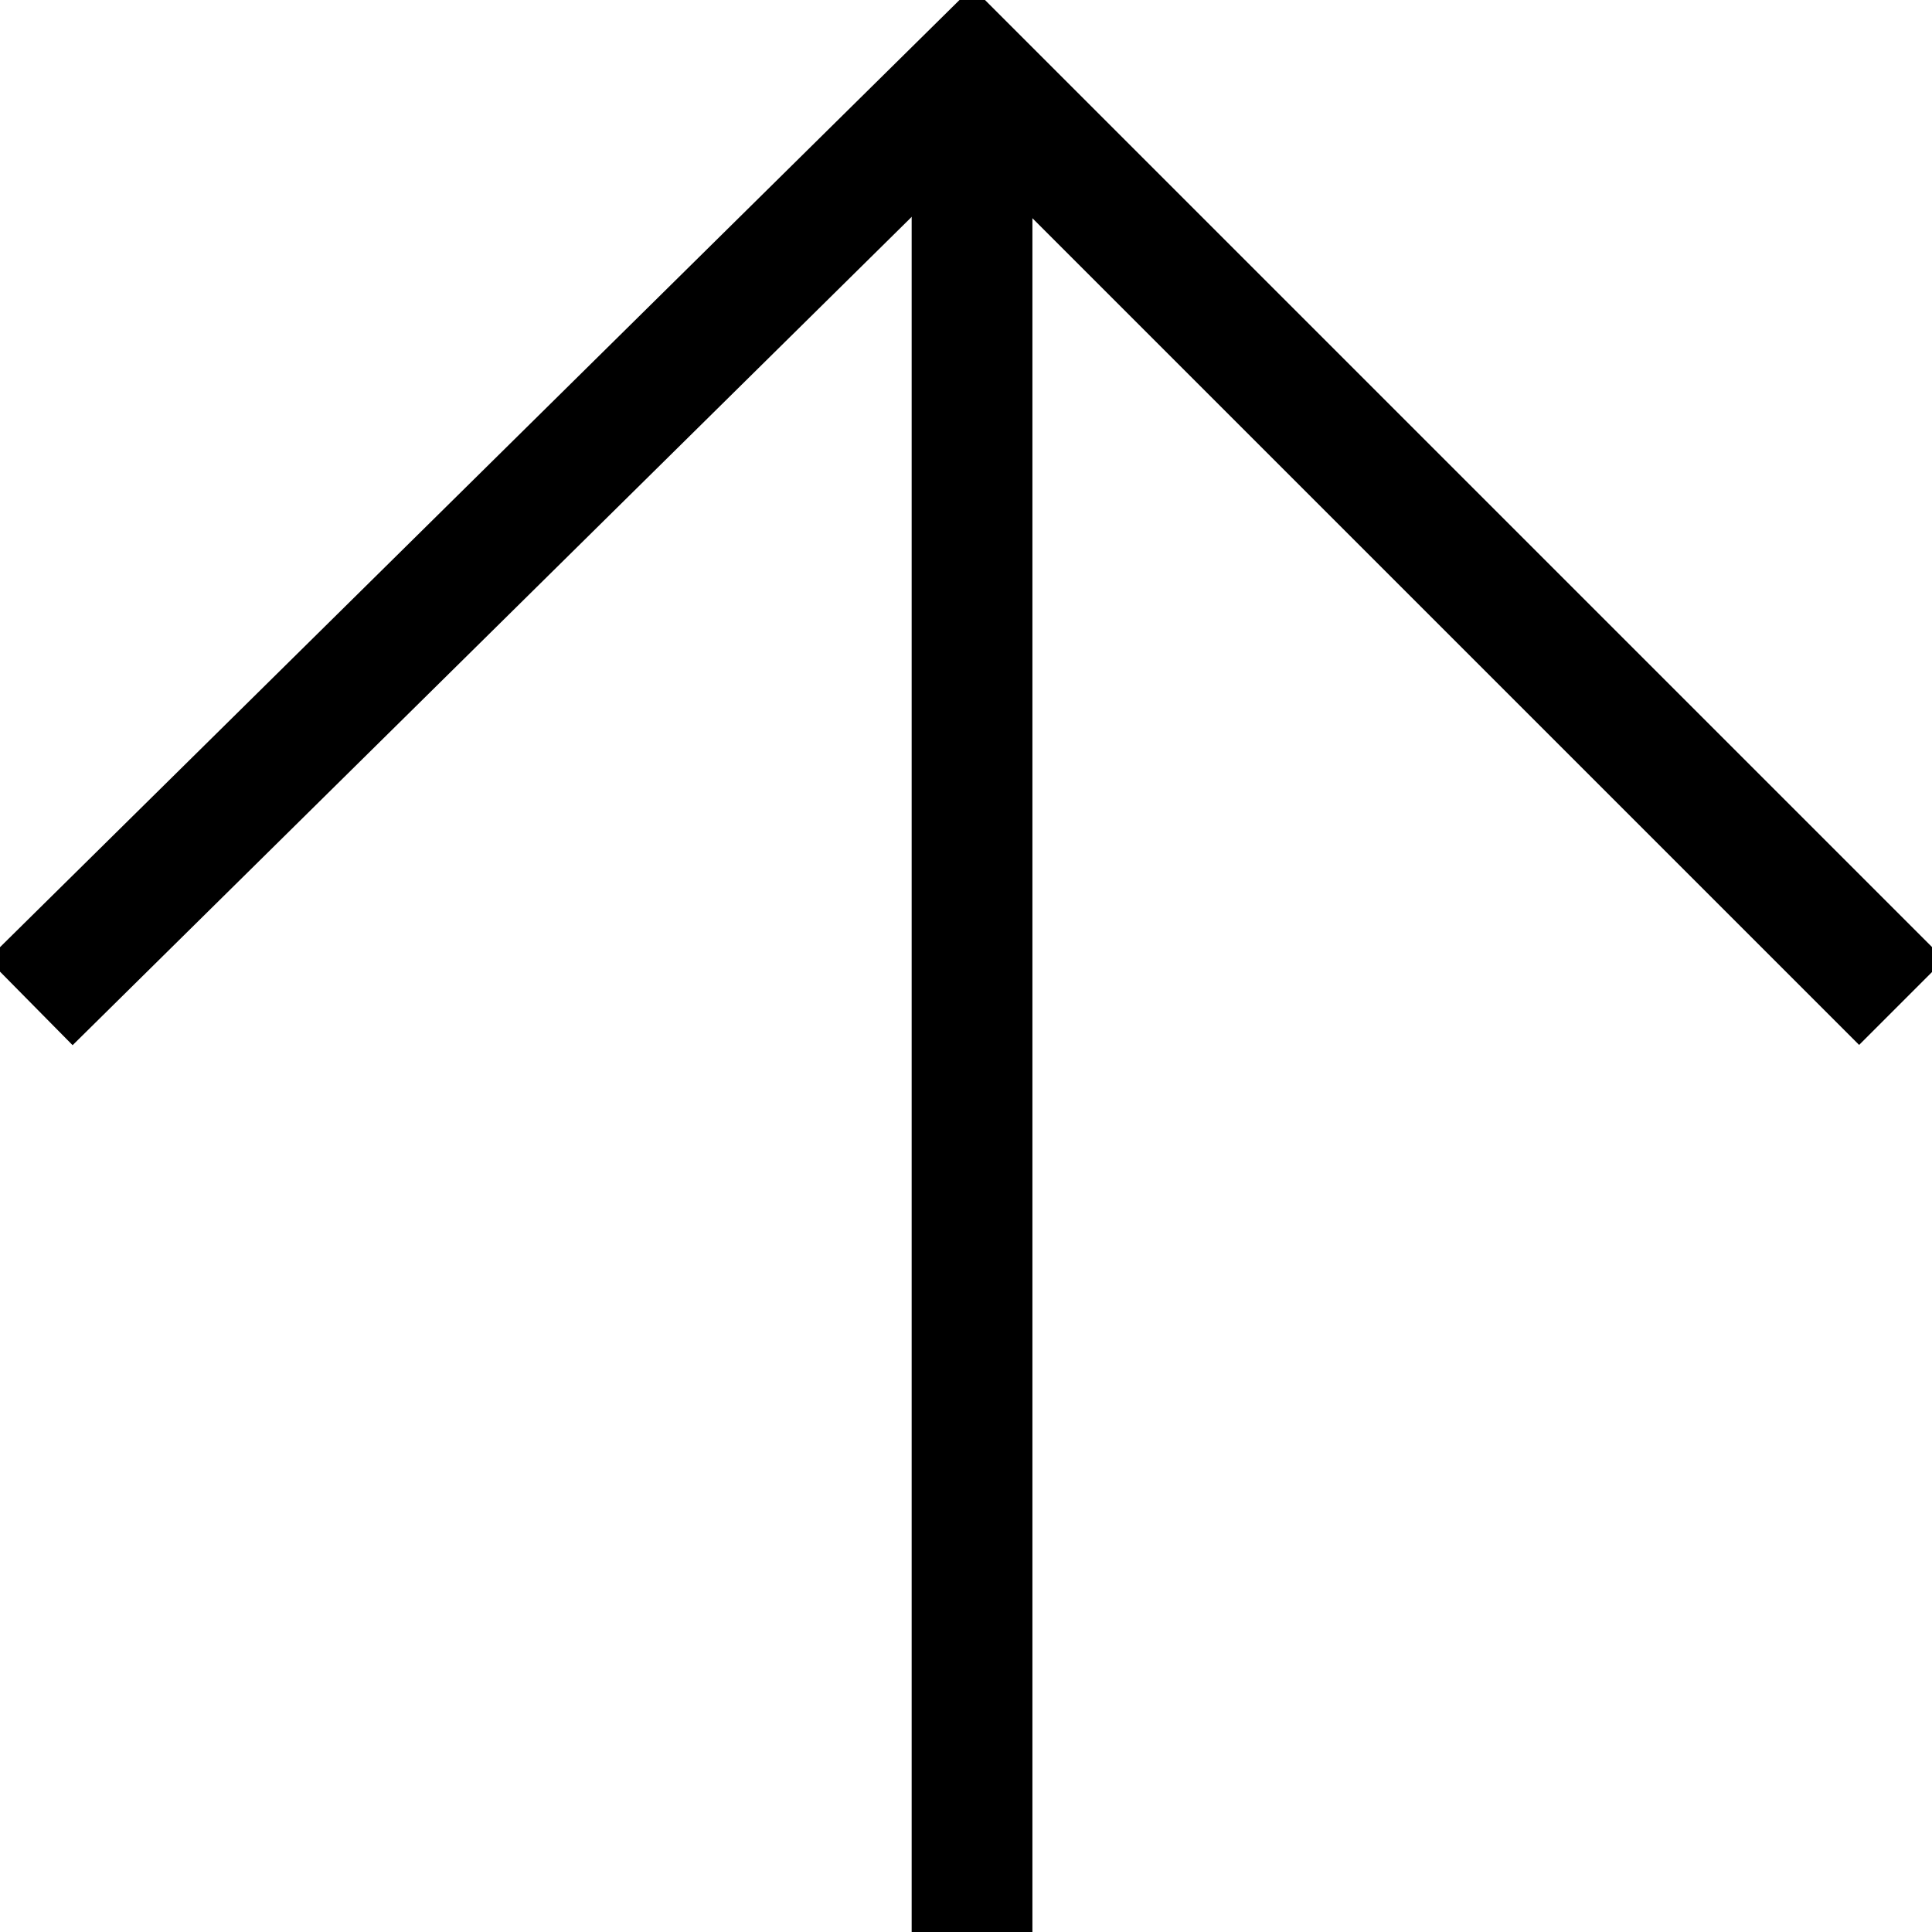
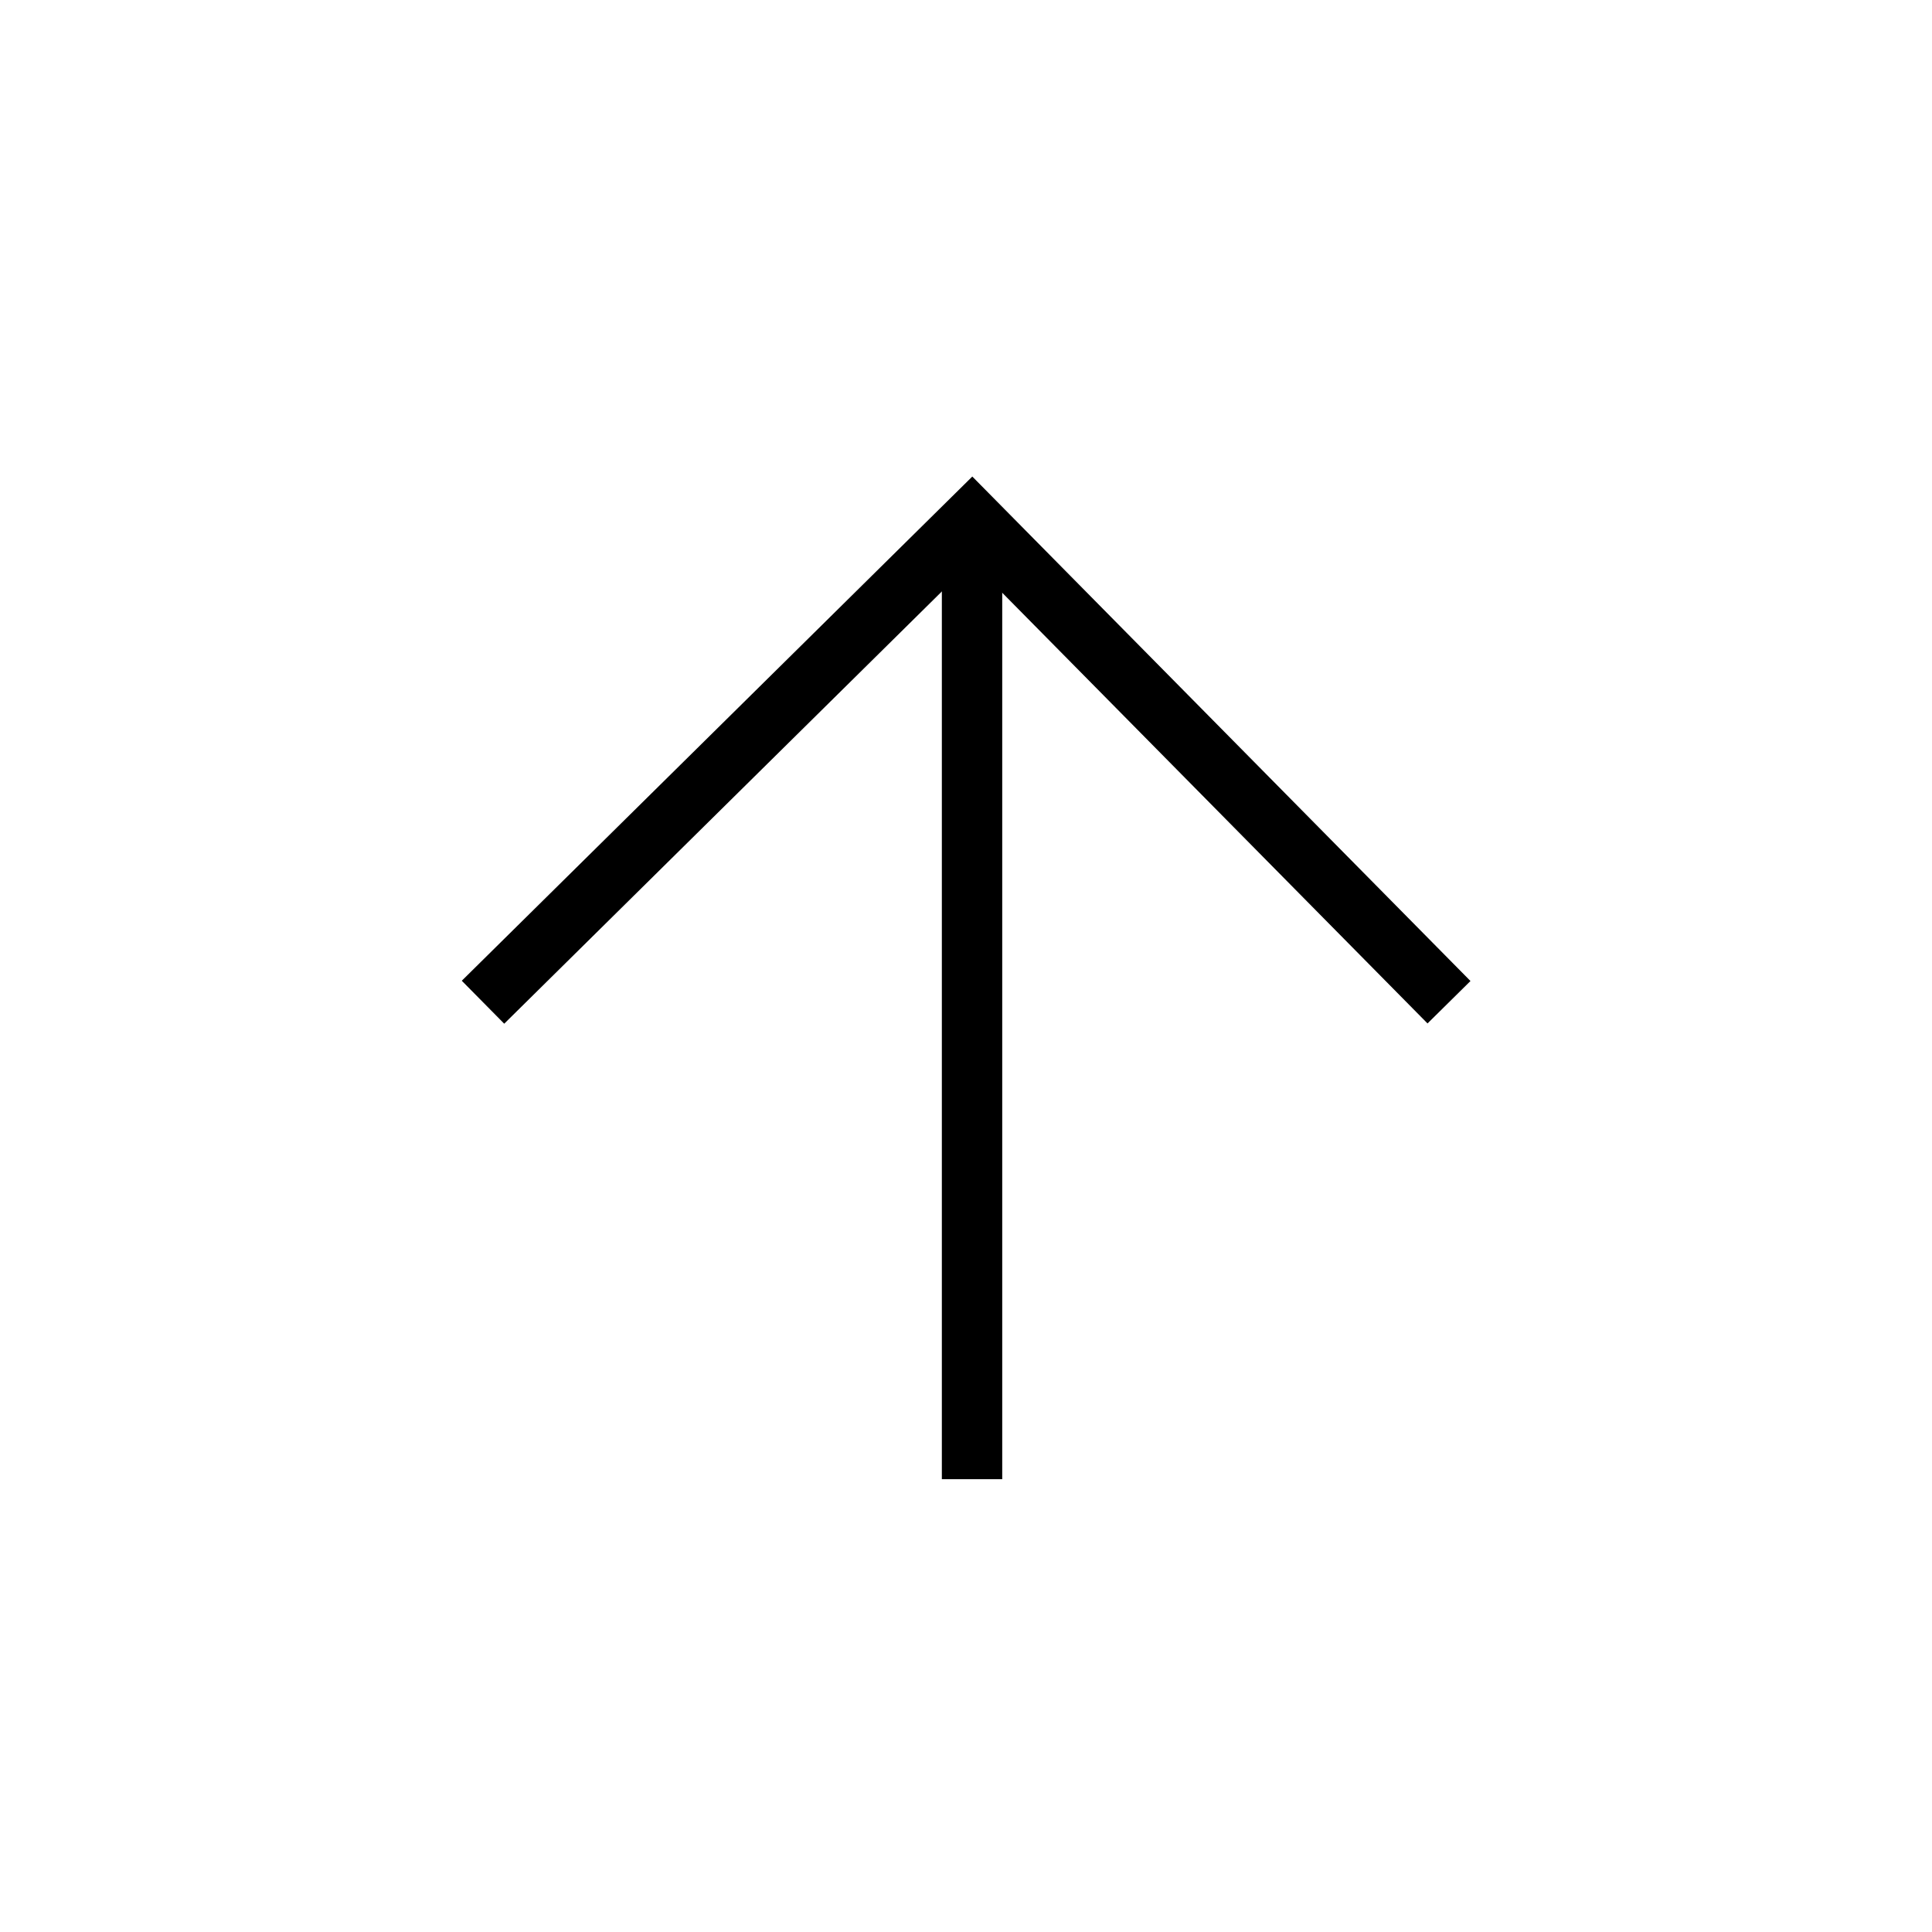
<svg xmlns="http://www.w3.org/2000/svg" viewBox="0 0 32 32">
-   <polyline fill="none" stroke="black" stroke-width="2" points="0.5,16.6 16.1,1.2 31.5,16.6" />
-   <line stroke="black" stroke-width="2" x1="16.1" y1="1" x2="16.1" y2="32" />
+   <polyline fill="none" stroke="black" stroke-width="1" points="8,16.6 16.1,8.6 24,16.6" />
+   <line stroke="black" stroke-width="1" x1="16.1" y1="8.5" x2="16.1" y2="24.5" />
</svg>
